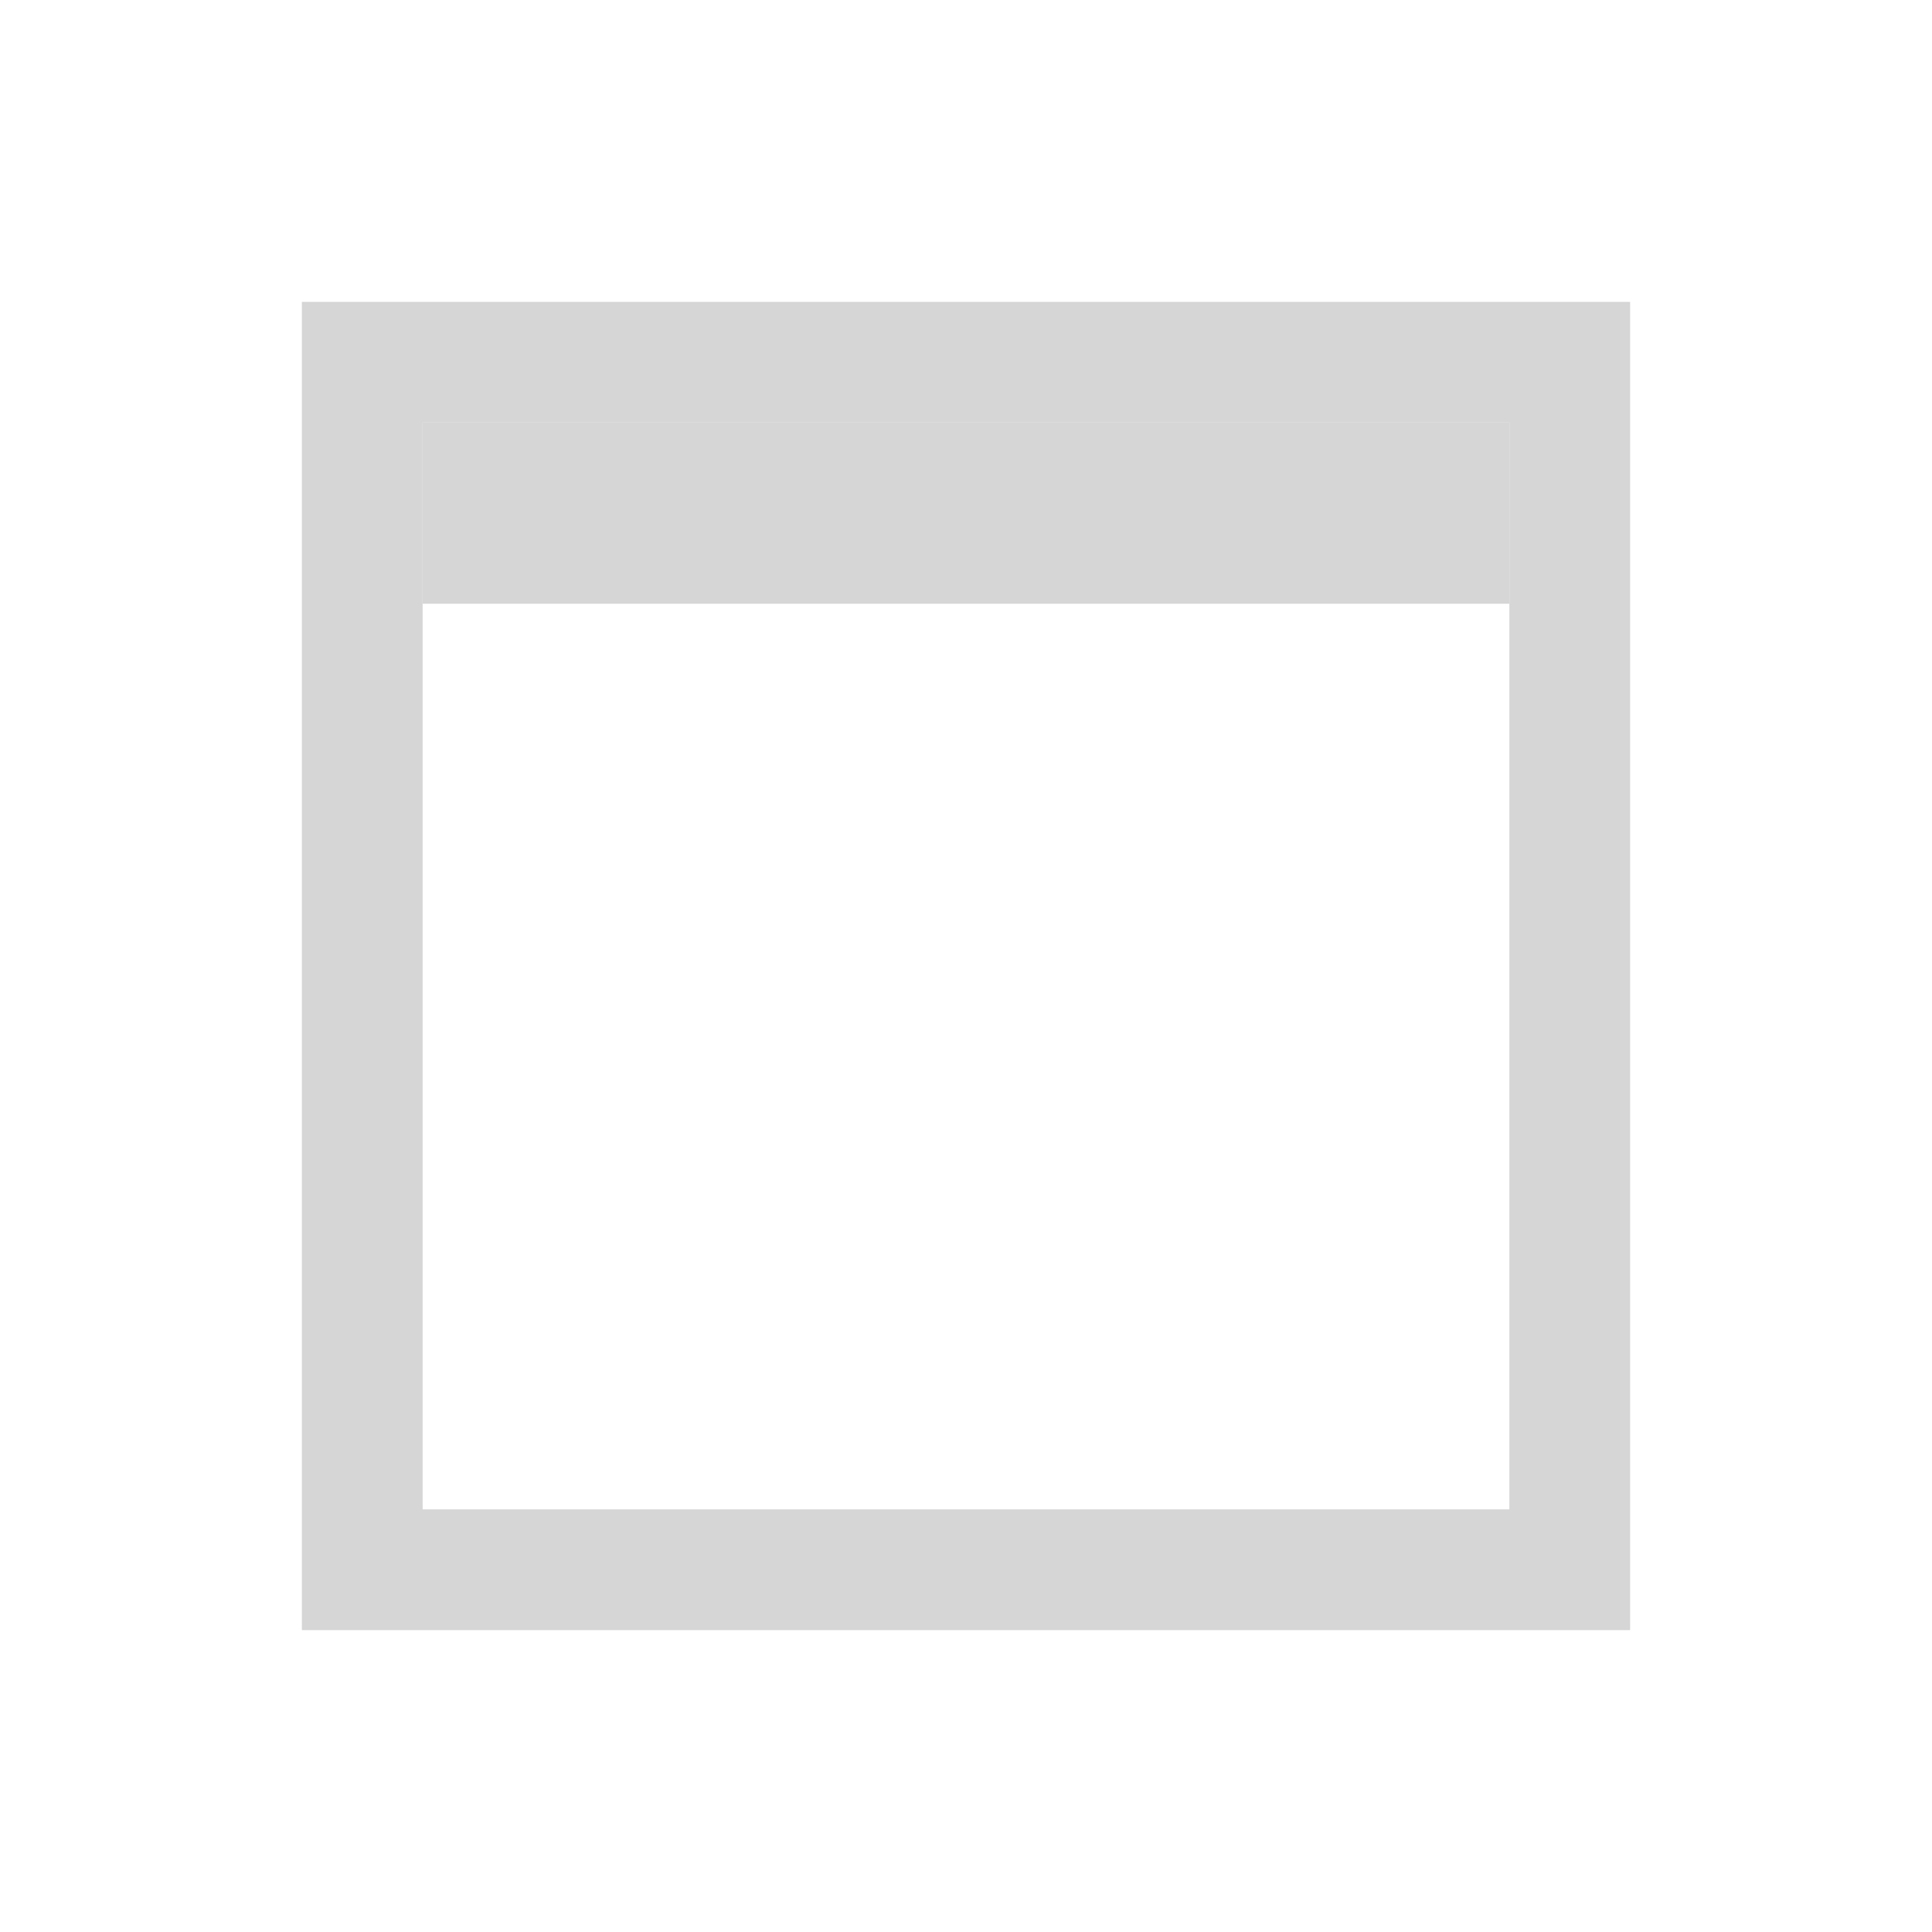
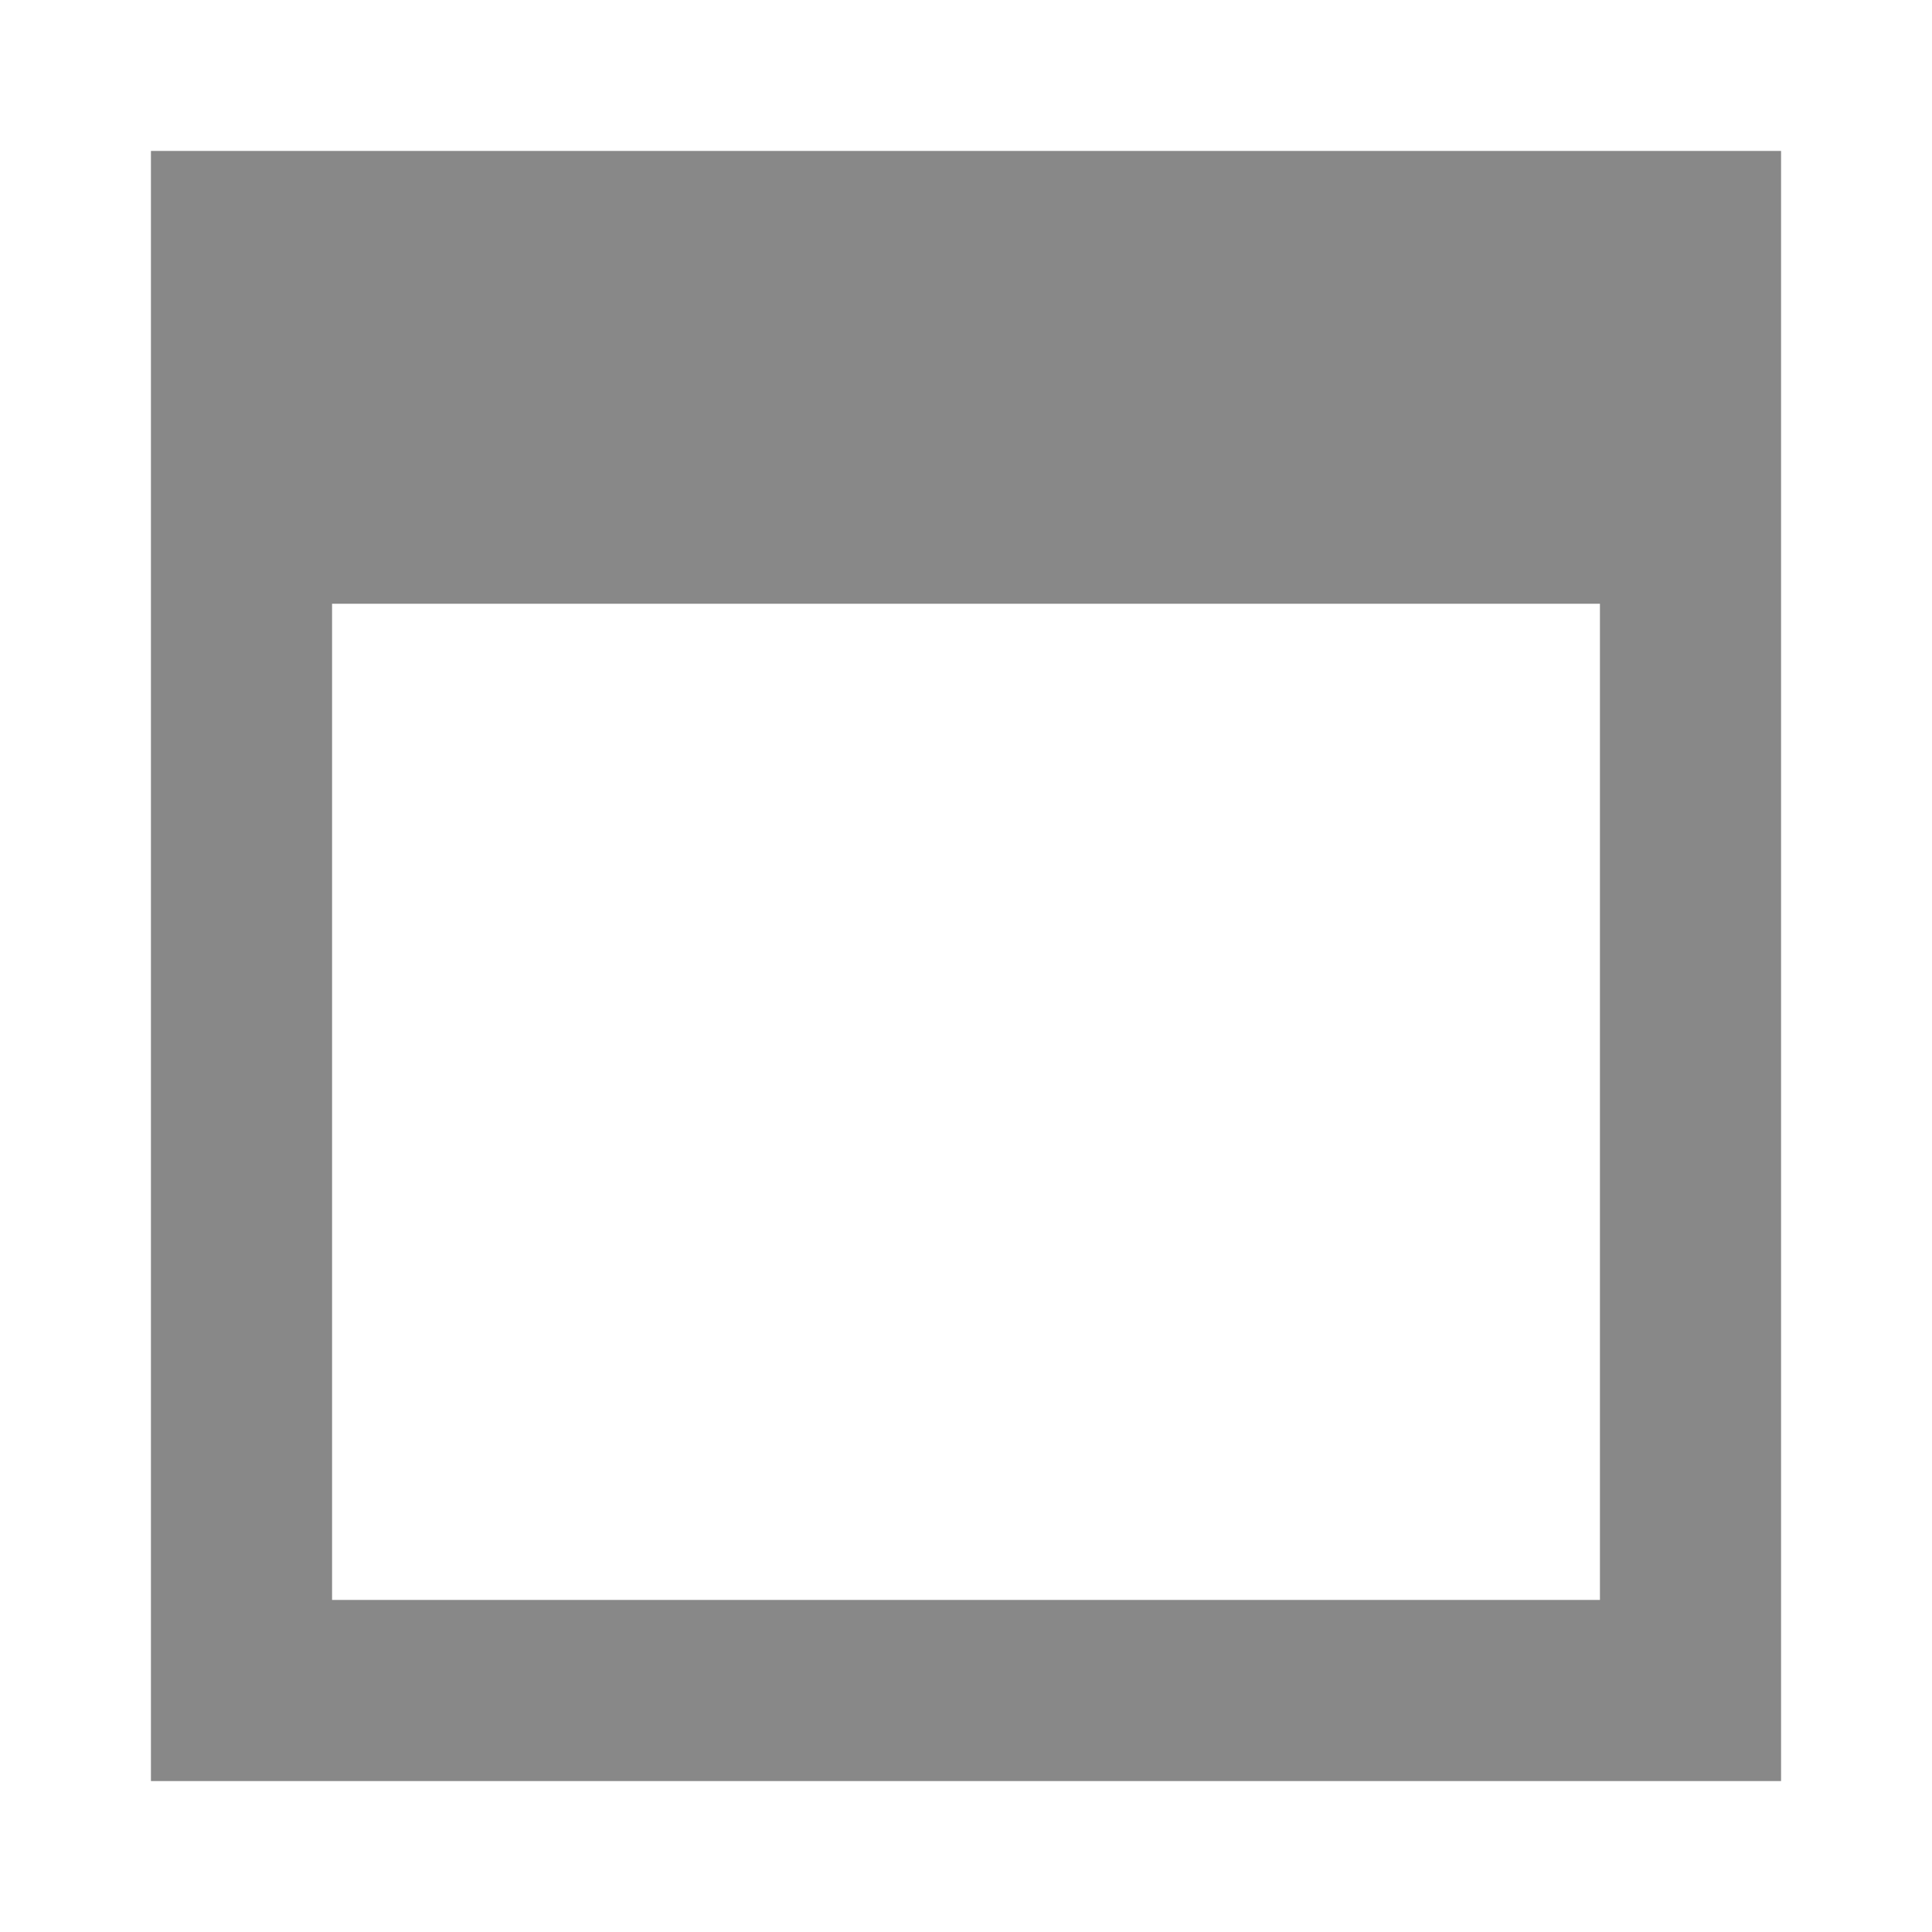
- <svg xmlns="http://www.w3.org/2000/svg" width="24" height="24" viewBox="0 0 24 24">
-   <rect x="4.5" y="4.5" width="15" height="15" fill="none" stroke="#D6D6D6" stroke-width="1.5" />
-   <rect x="5.25" y="5.25" width="13.5" height="2.25" fill="#D6D6D6" stroke="none" />
+ <svg xmlns="http://www.w3.org/2000/svg" width="16" height="16" viewBox="0 0 16 16">
+   <rect x="2" y="2" width="12" height="12" fill="none" stroke="#888888" stroke-width="1.5" />
+   <rect x="2" y="2" width="12" height="3" fill="#888888" />
</svg>
